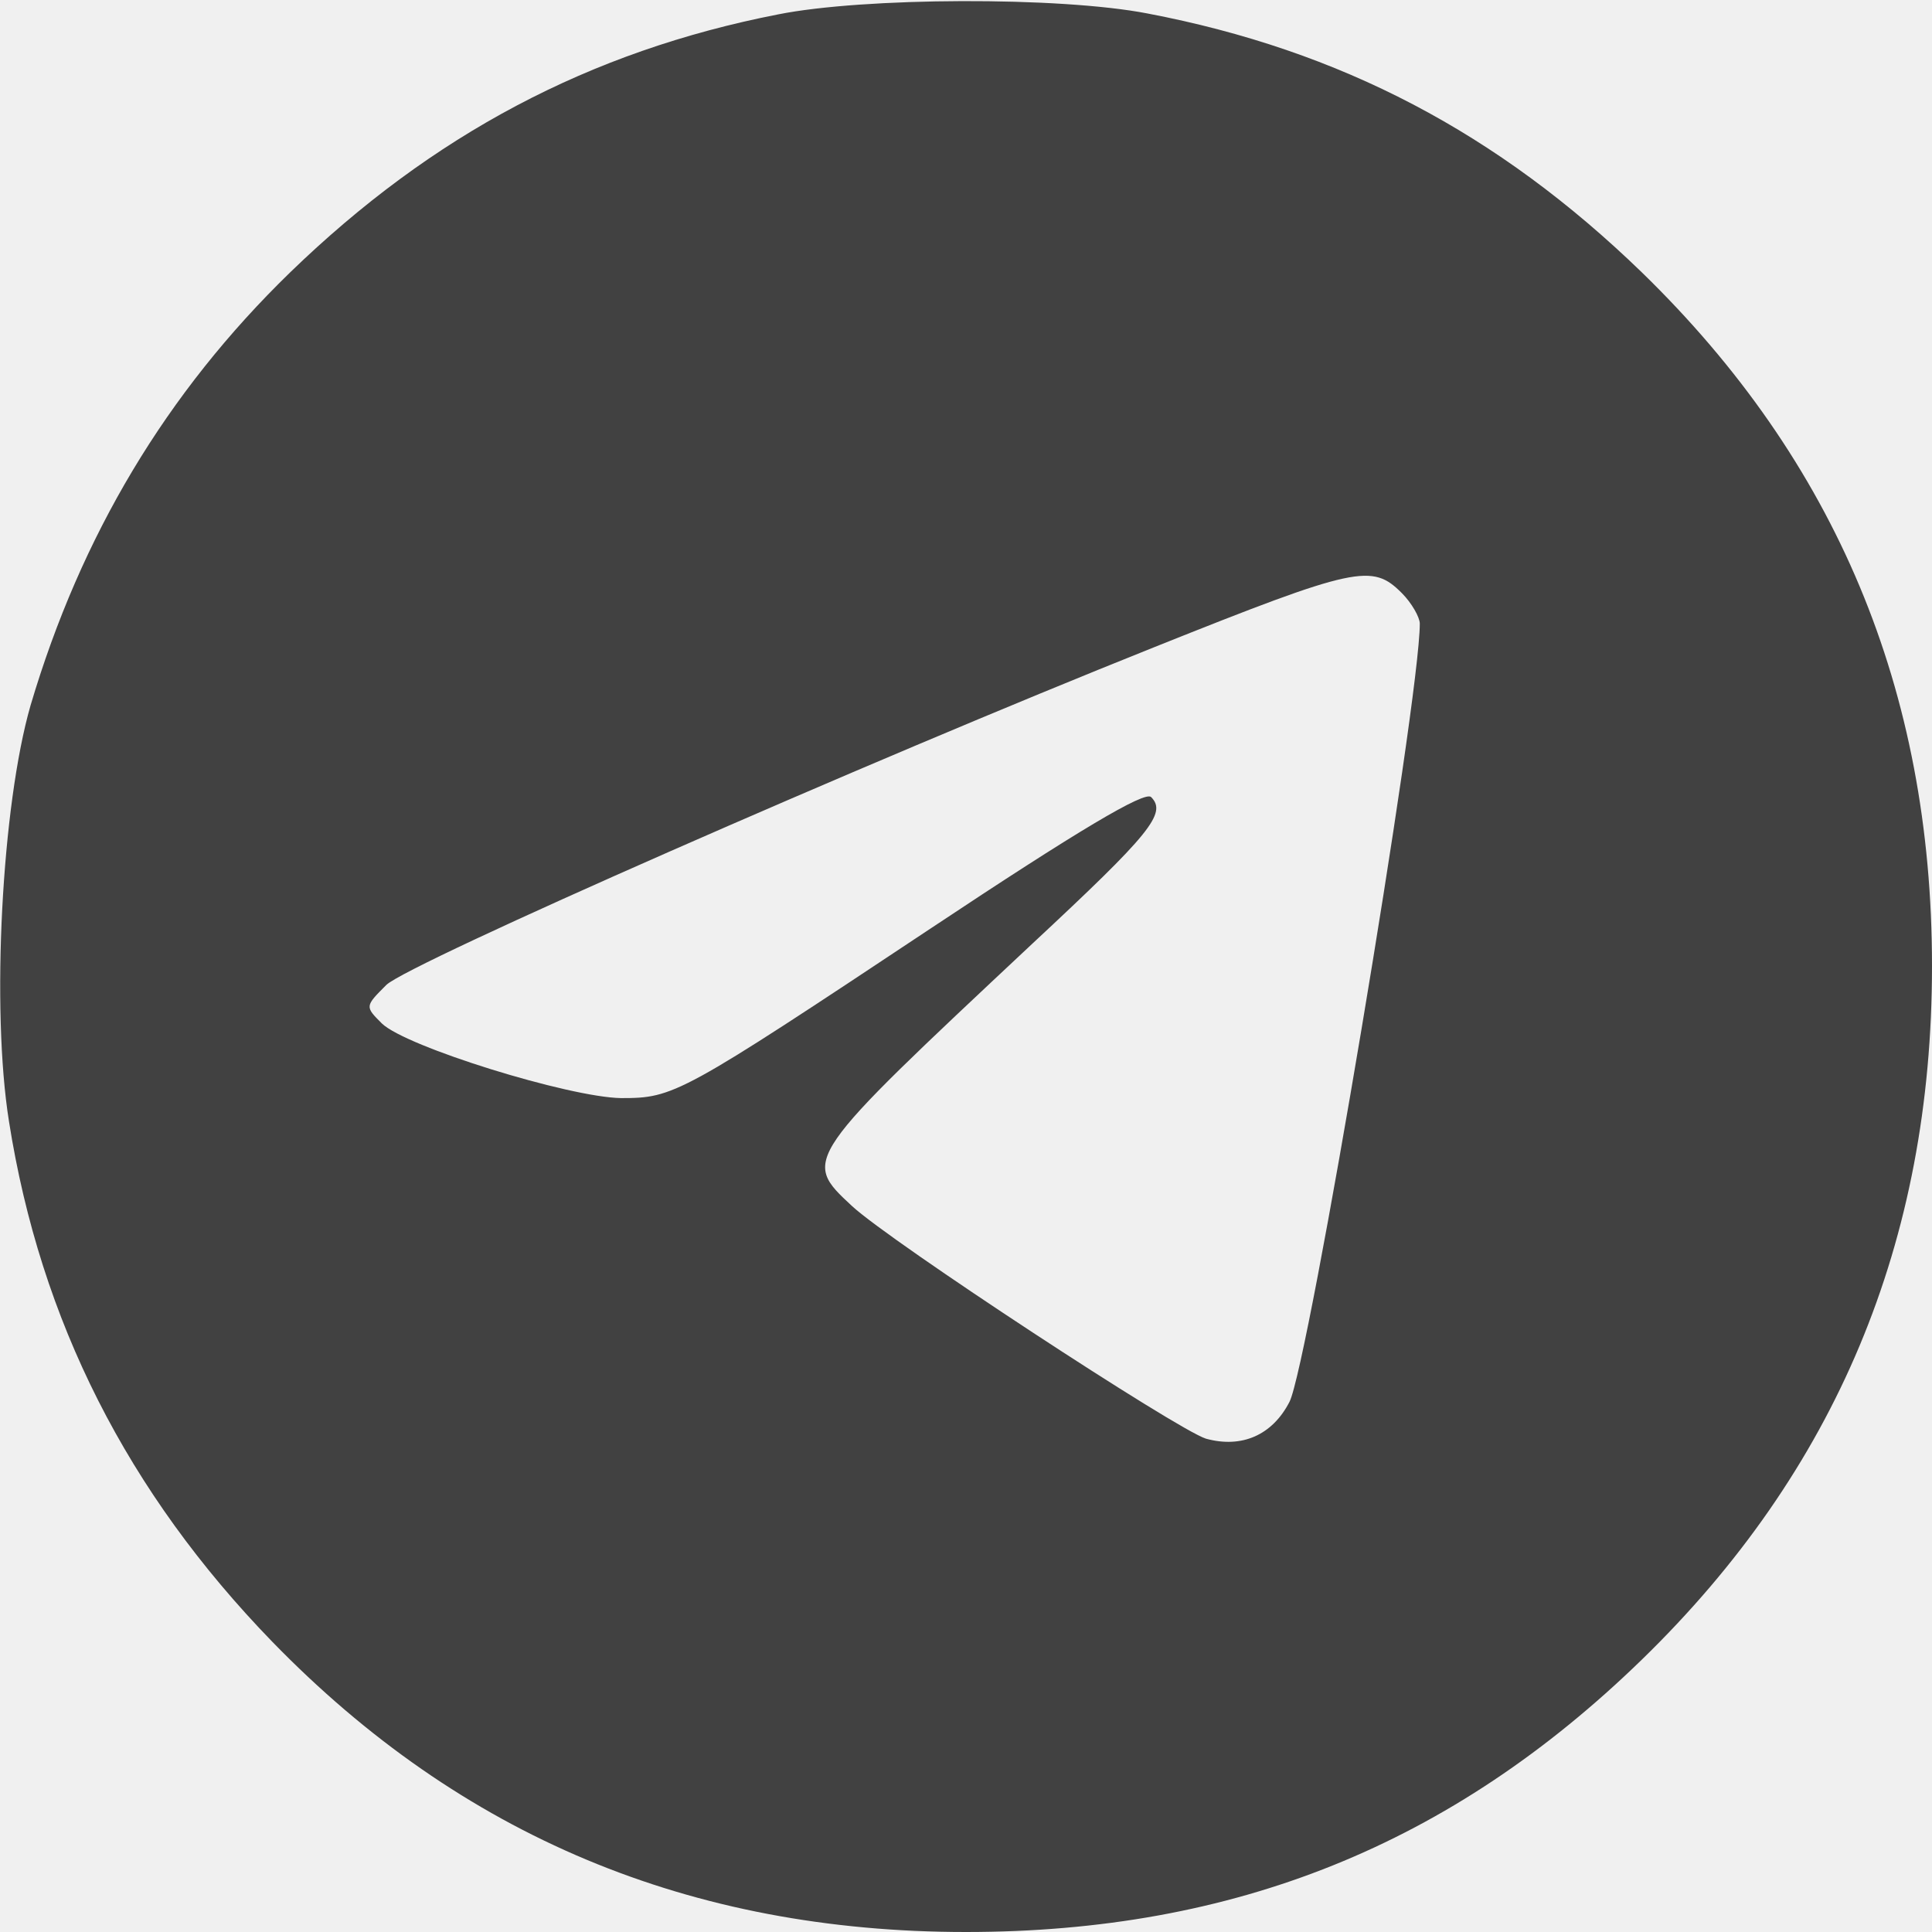
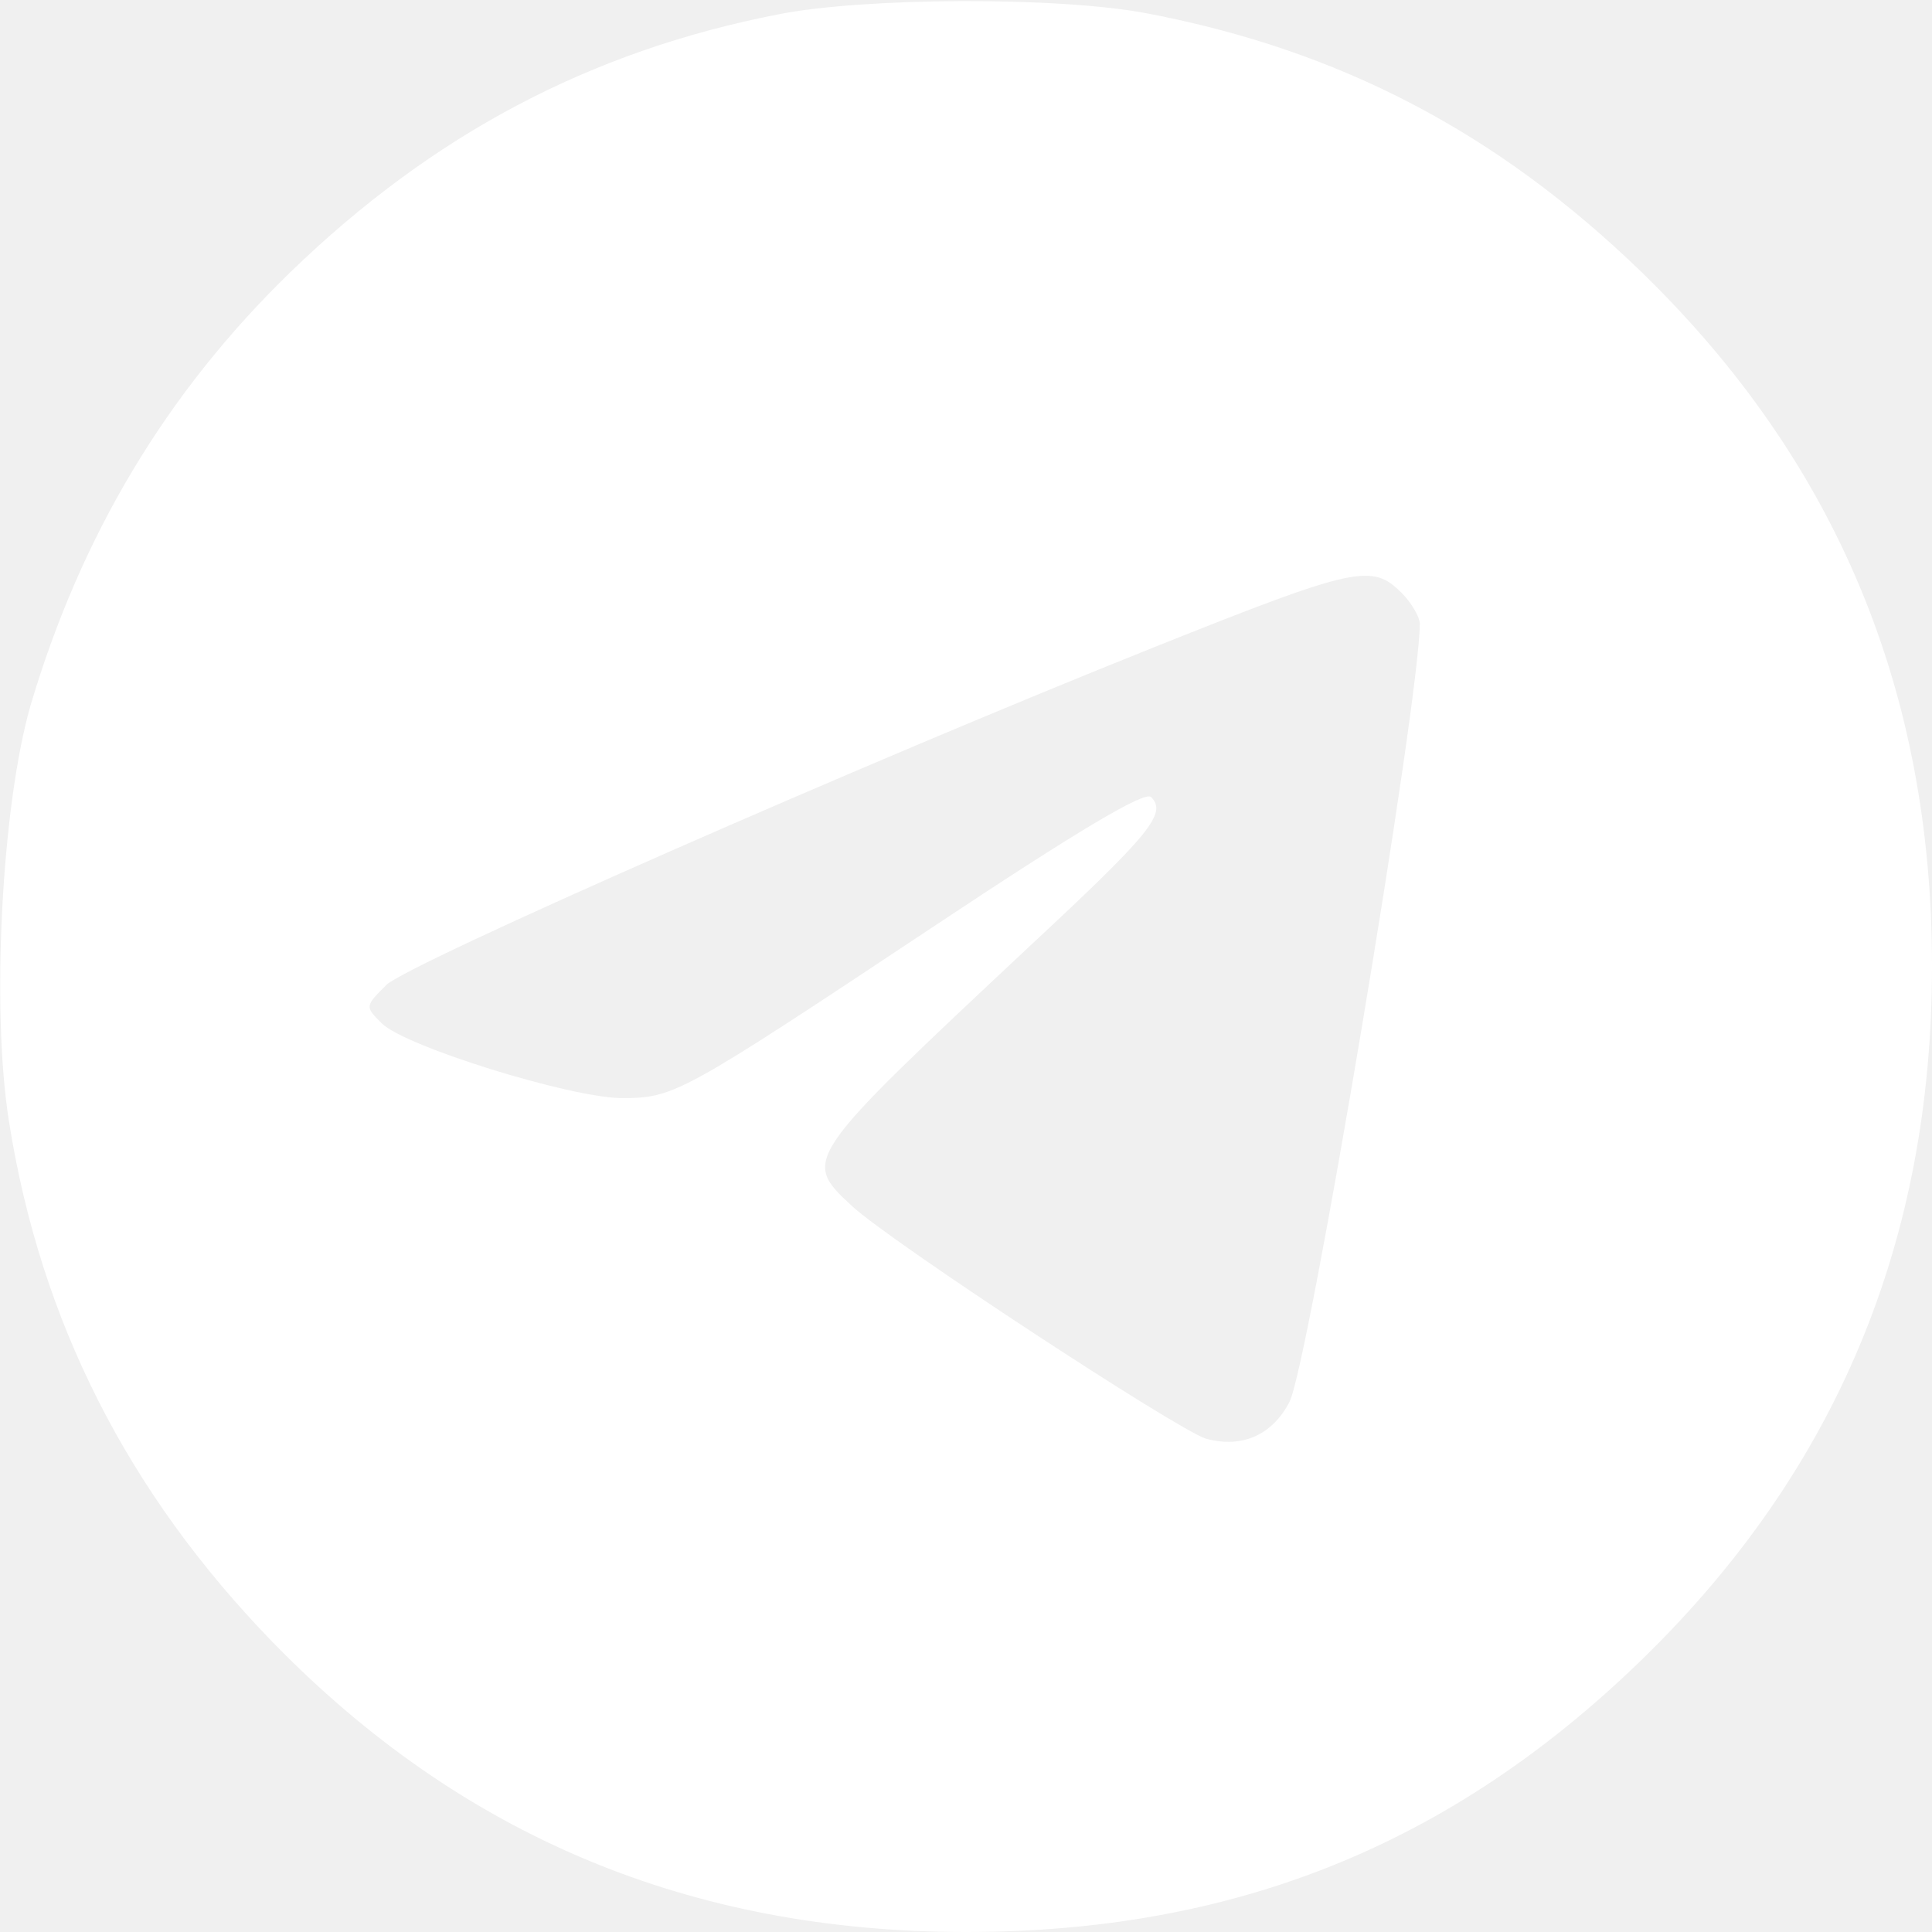
<svg xmlns="http://www.w3.org/2000/svg" version="1.0" width="215pt" height="215pt" viewBox="0 0 215 215" preserveAspectRatio="xMidYMid meet">
-   <g transform="translate(0,215) scale(0.1,-0.1)" fill="#414141" stroke="none">
+   <g transform="translate(0,215) scale(0.1,-0.1)" fill="#fff" stroke="none">
    <path d="M866 2134 c-210 -41 -385 -134 -543 -287 -138 -134 -233 -293 -289 -482 -32 -111 -44 -338 -24 -463 35 -222 132 -413 293 -579 210 -216 465 -323 772 -323 299 0 540 97 752 303 216 210 323 465 323 772 0 307 -107 562 -323 772 -160 155 -335 247 -550 288 -98 19 -316 18 -411 -1z m694 -644 c11 -11 20 -27 20 -34 0 -86 -124 -825 -145 -866 -19 -37 -53 -52 -93 -41 -32 10 -351 219 -394 259 -56 52 -55 52 201 292 131 122 150 145 132 163 -7 7 -81 -37 -245 -146 -280 -186 -286 -189 -345 -189 -58 1 -239 57 -266 83 -19 19 -19 19 5 43 25 24 532 247 855 376 225 90 242 93 275 60z" />
  </g>
</svg>
